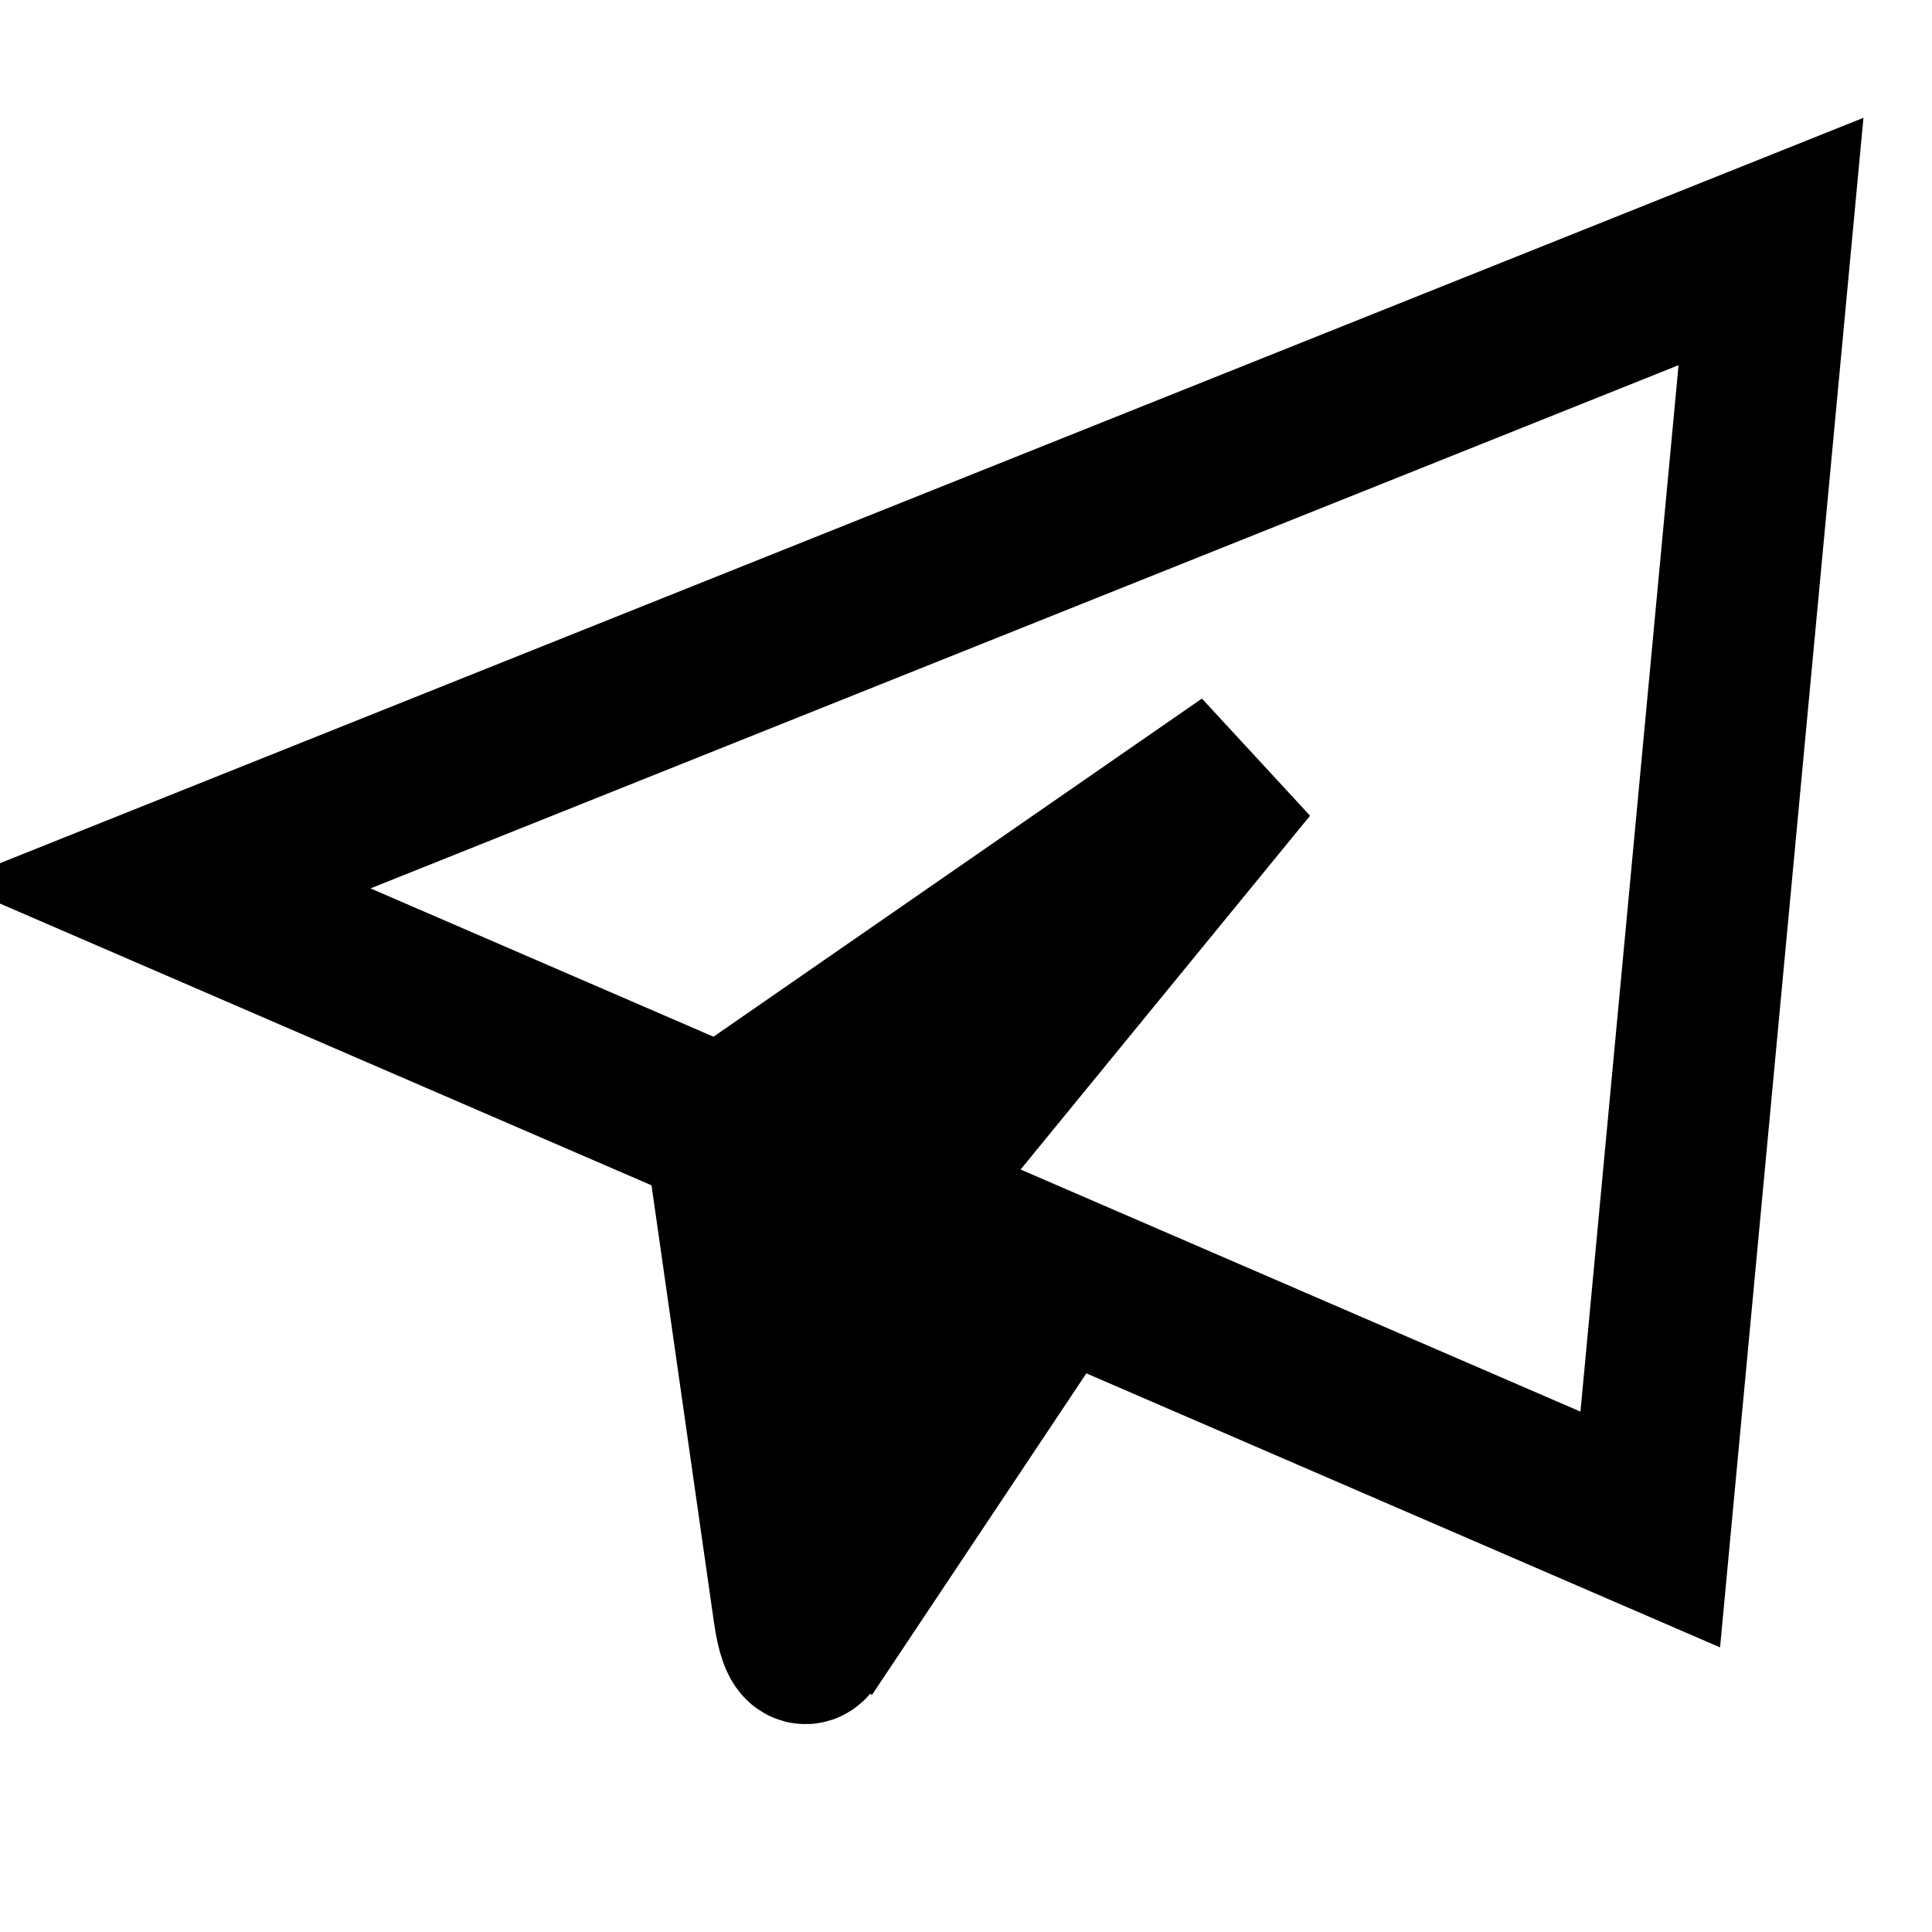
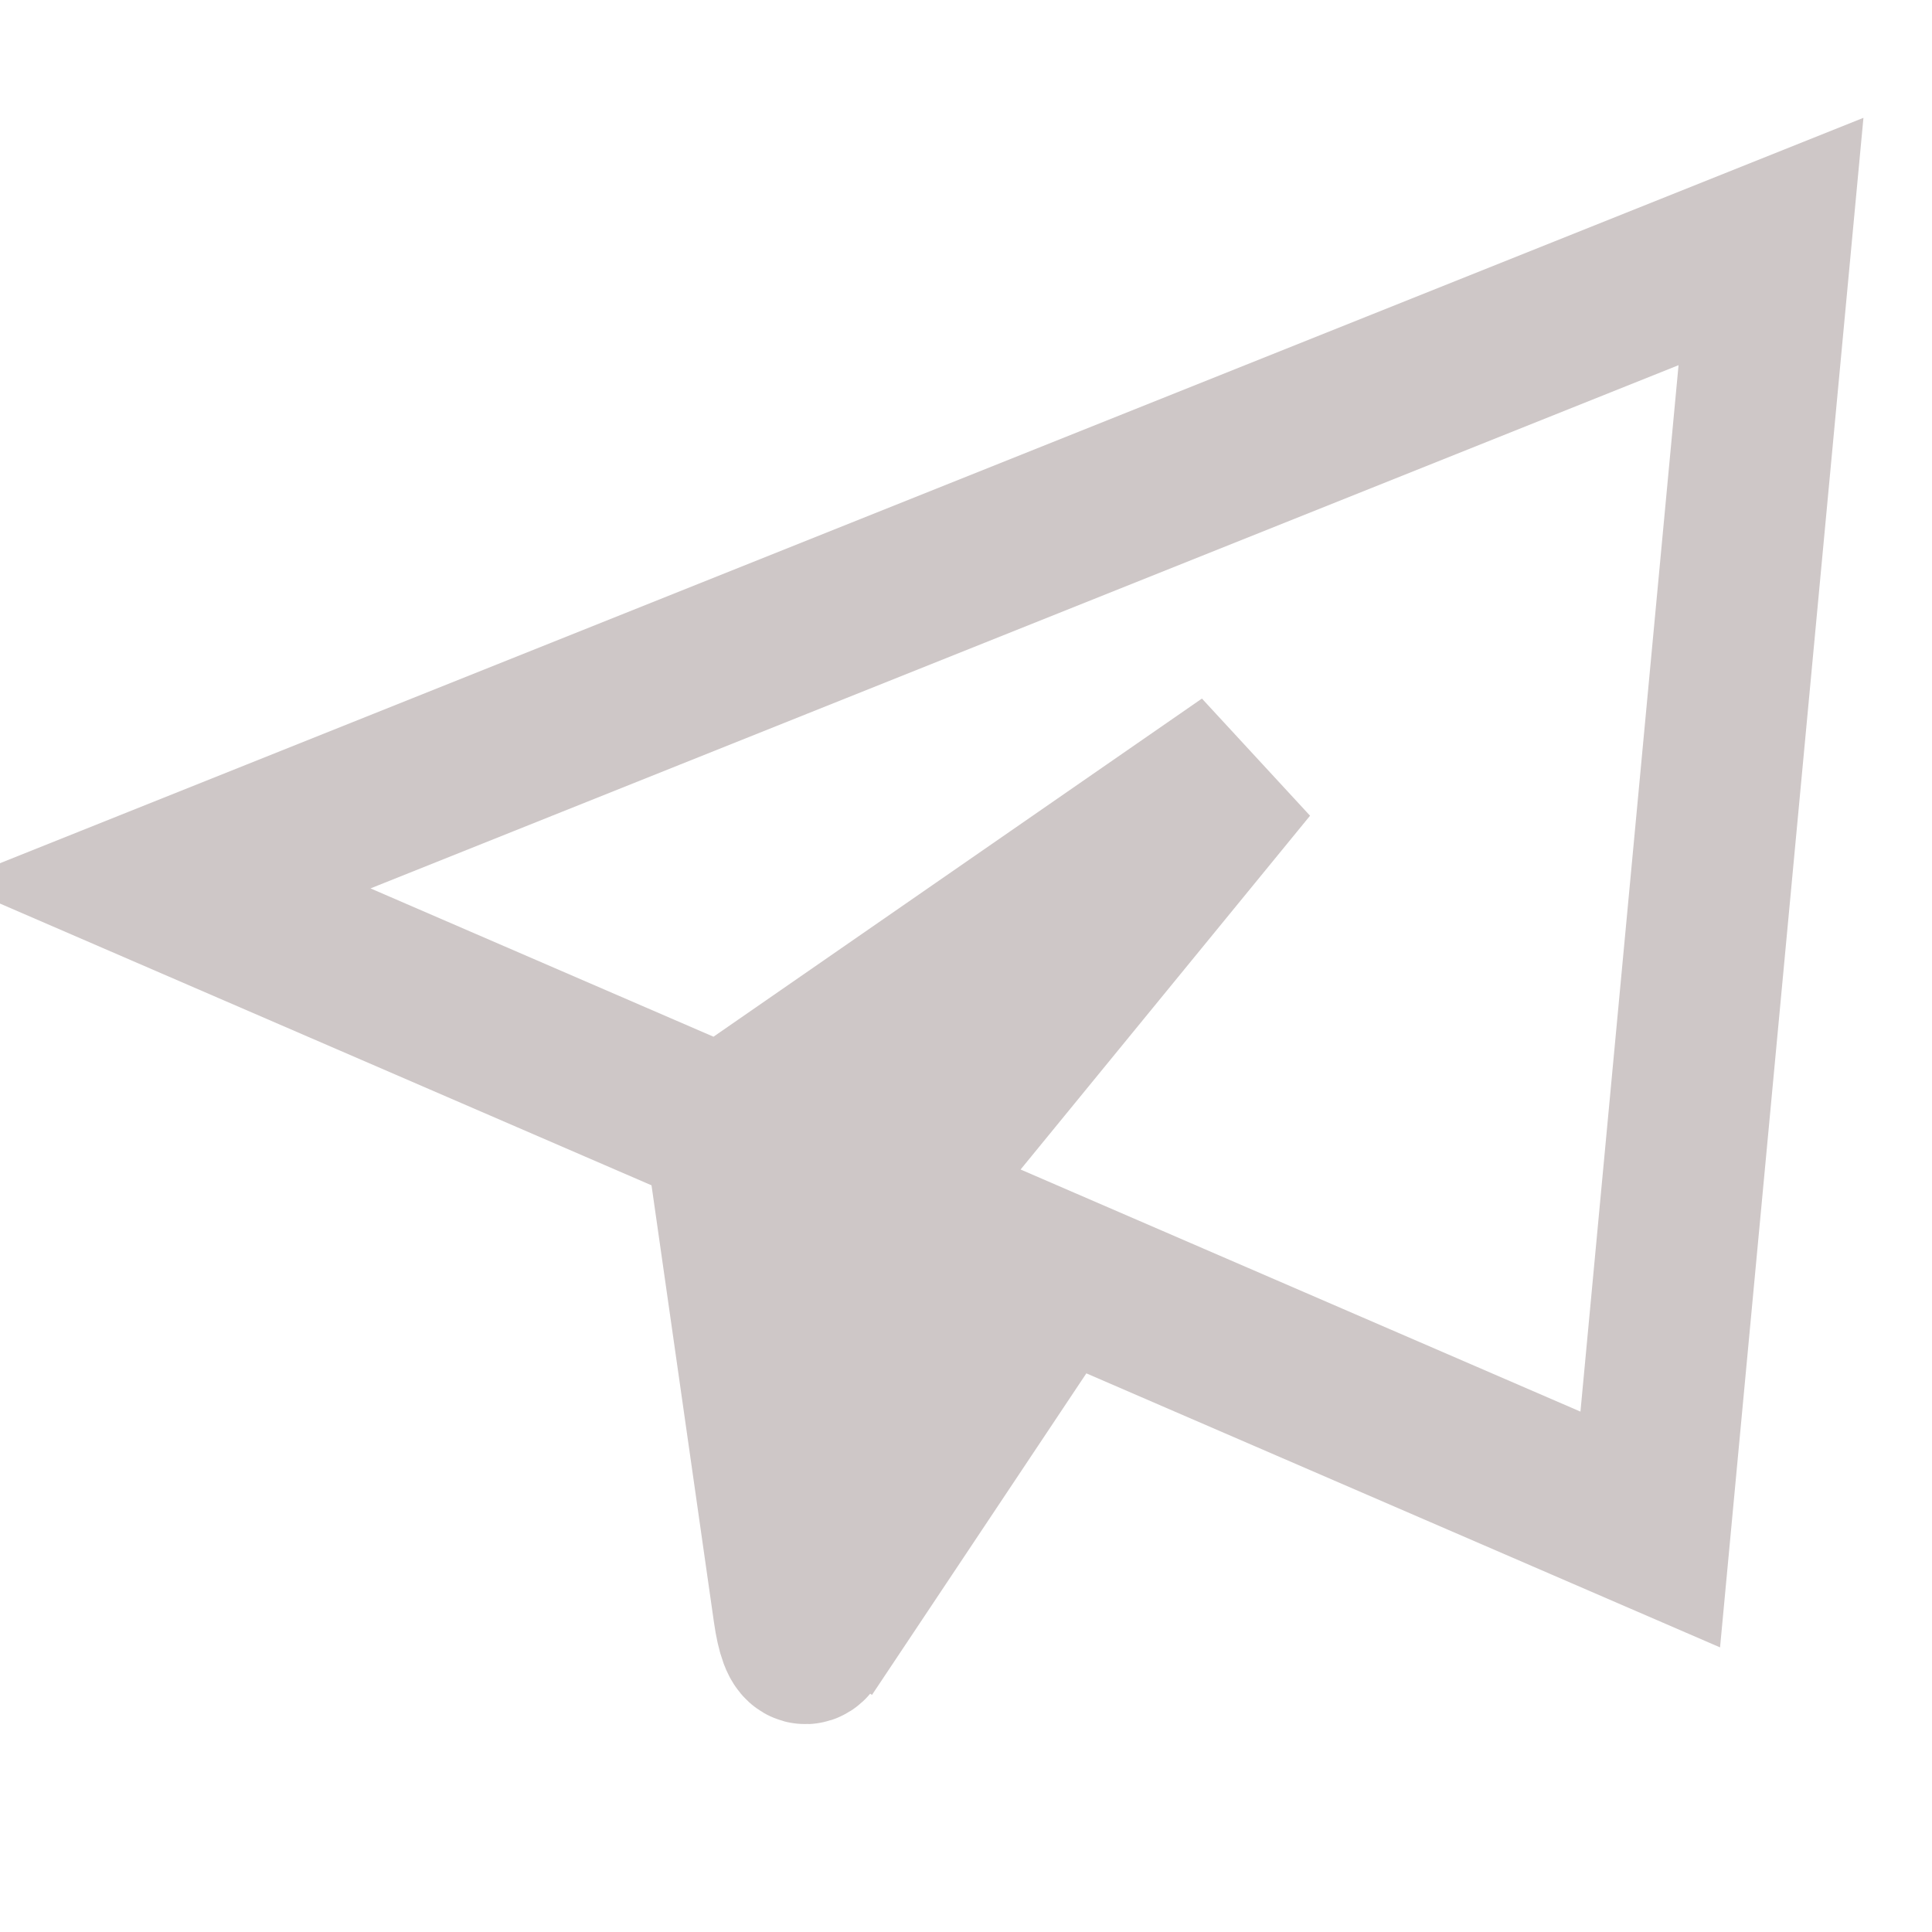
<svg xmlns="http://www.w3.org/2000/svg" width="1em" height="1em" viewBox="0 0 24 24">
-   <path fill="none" stroke="currentColor" stroke-width="2" d="M22 3L2 11l18.5 8zM10 20.5l3-4.5m2.5-6.5L9 14l.859 6.012c.078.546.216.537.306-.003L11 15z" />
+   <path fill="none" stroke="#CEC7C7" stroke-width="2" d="M22 3L2 11l18.5 8zM10 20.5l3-4.5m2.5-6.5L9 14l.859 6.012c.078.546.216.537.306-.003L11 15z" />
</svg>
